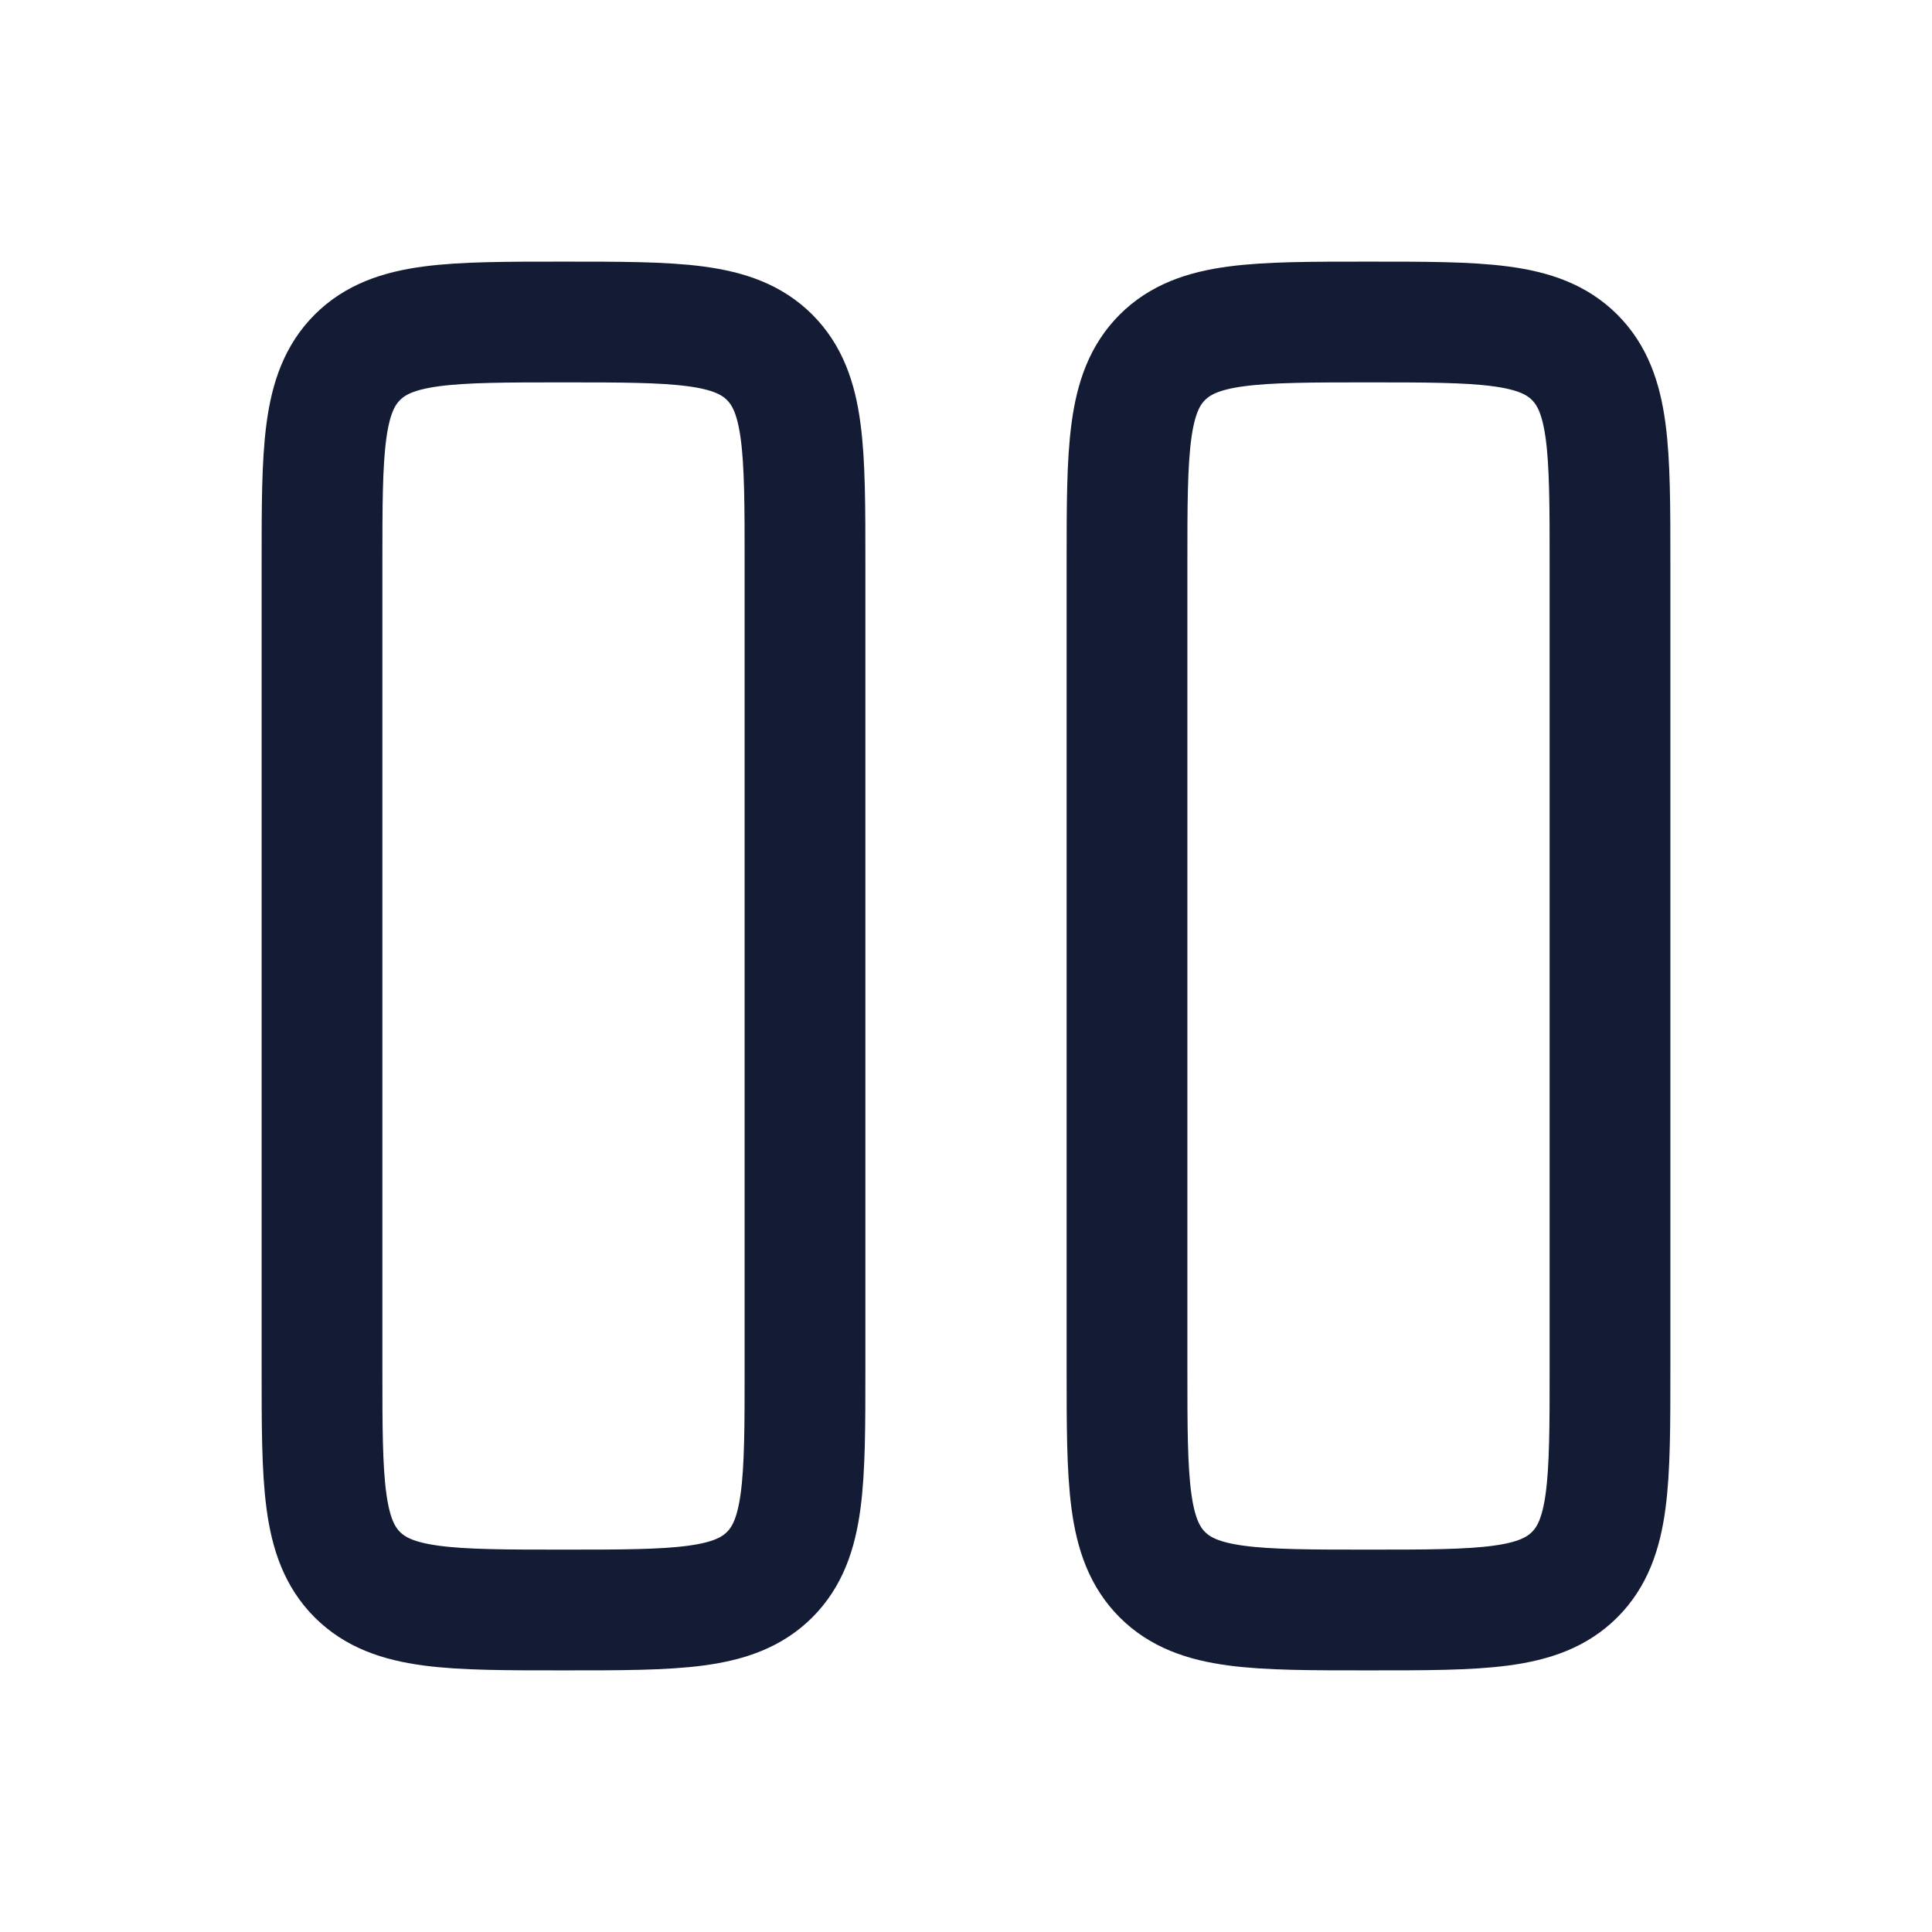
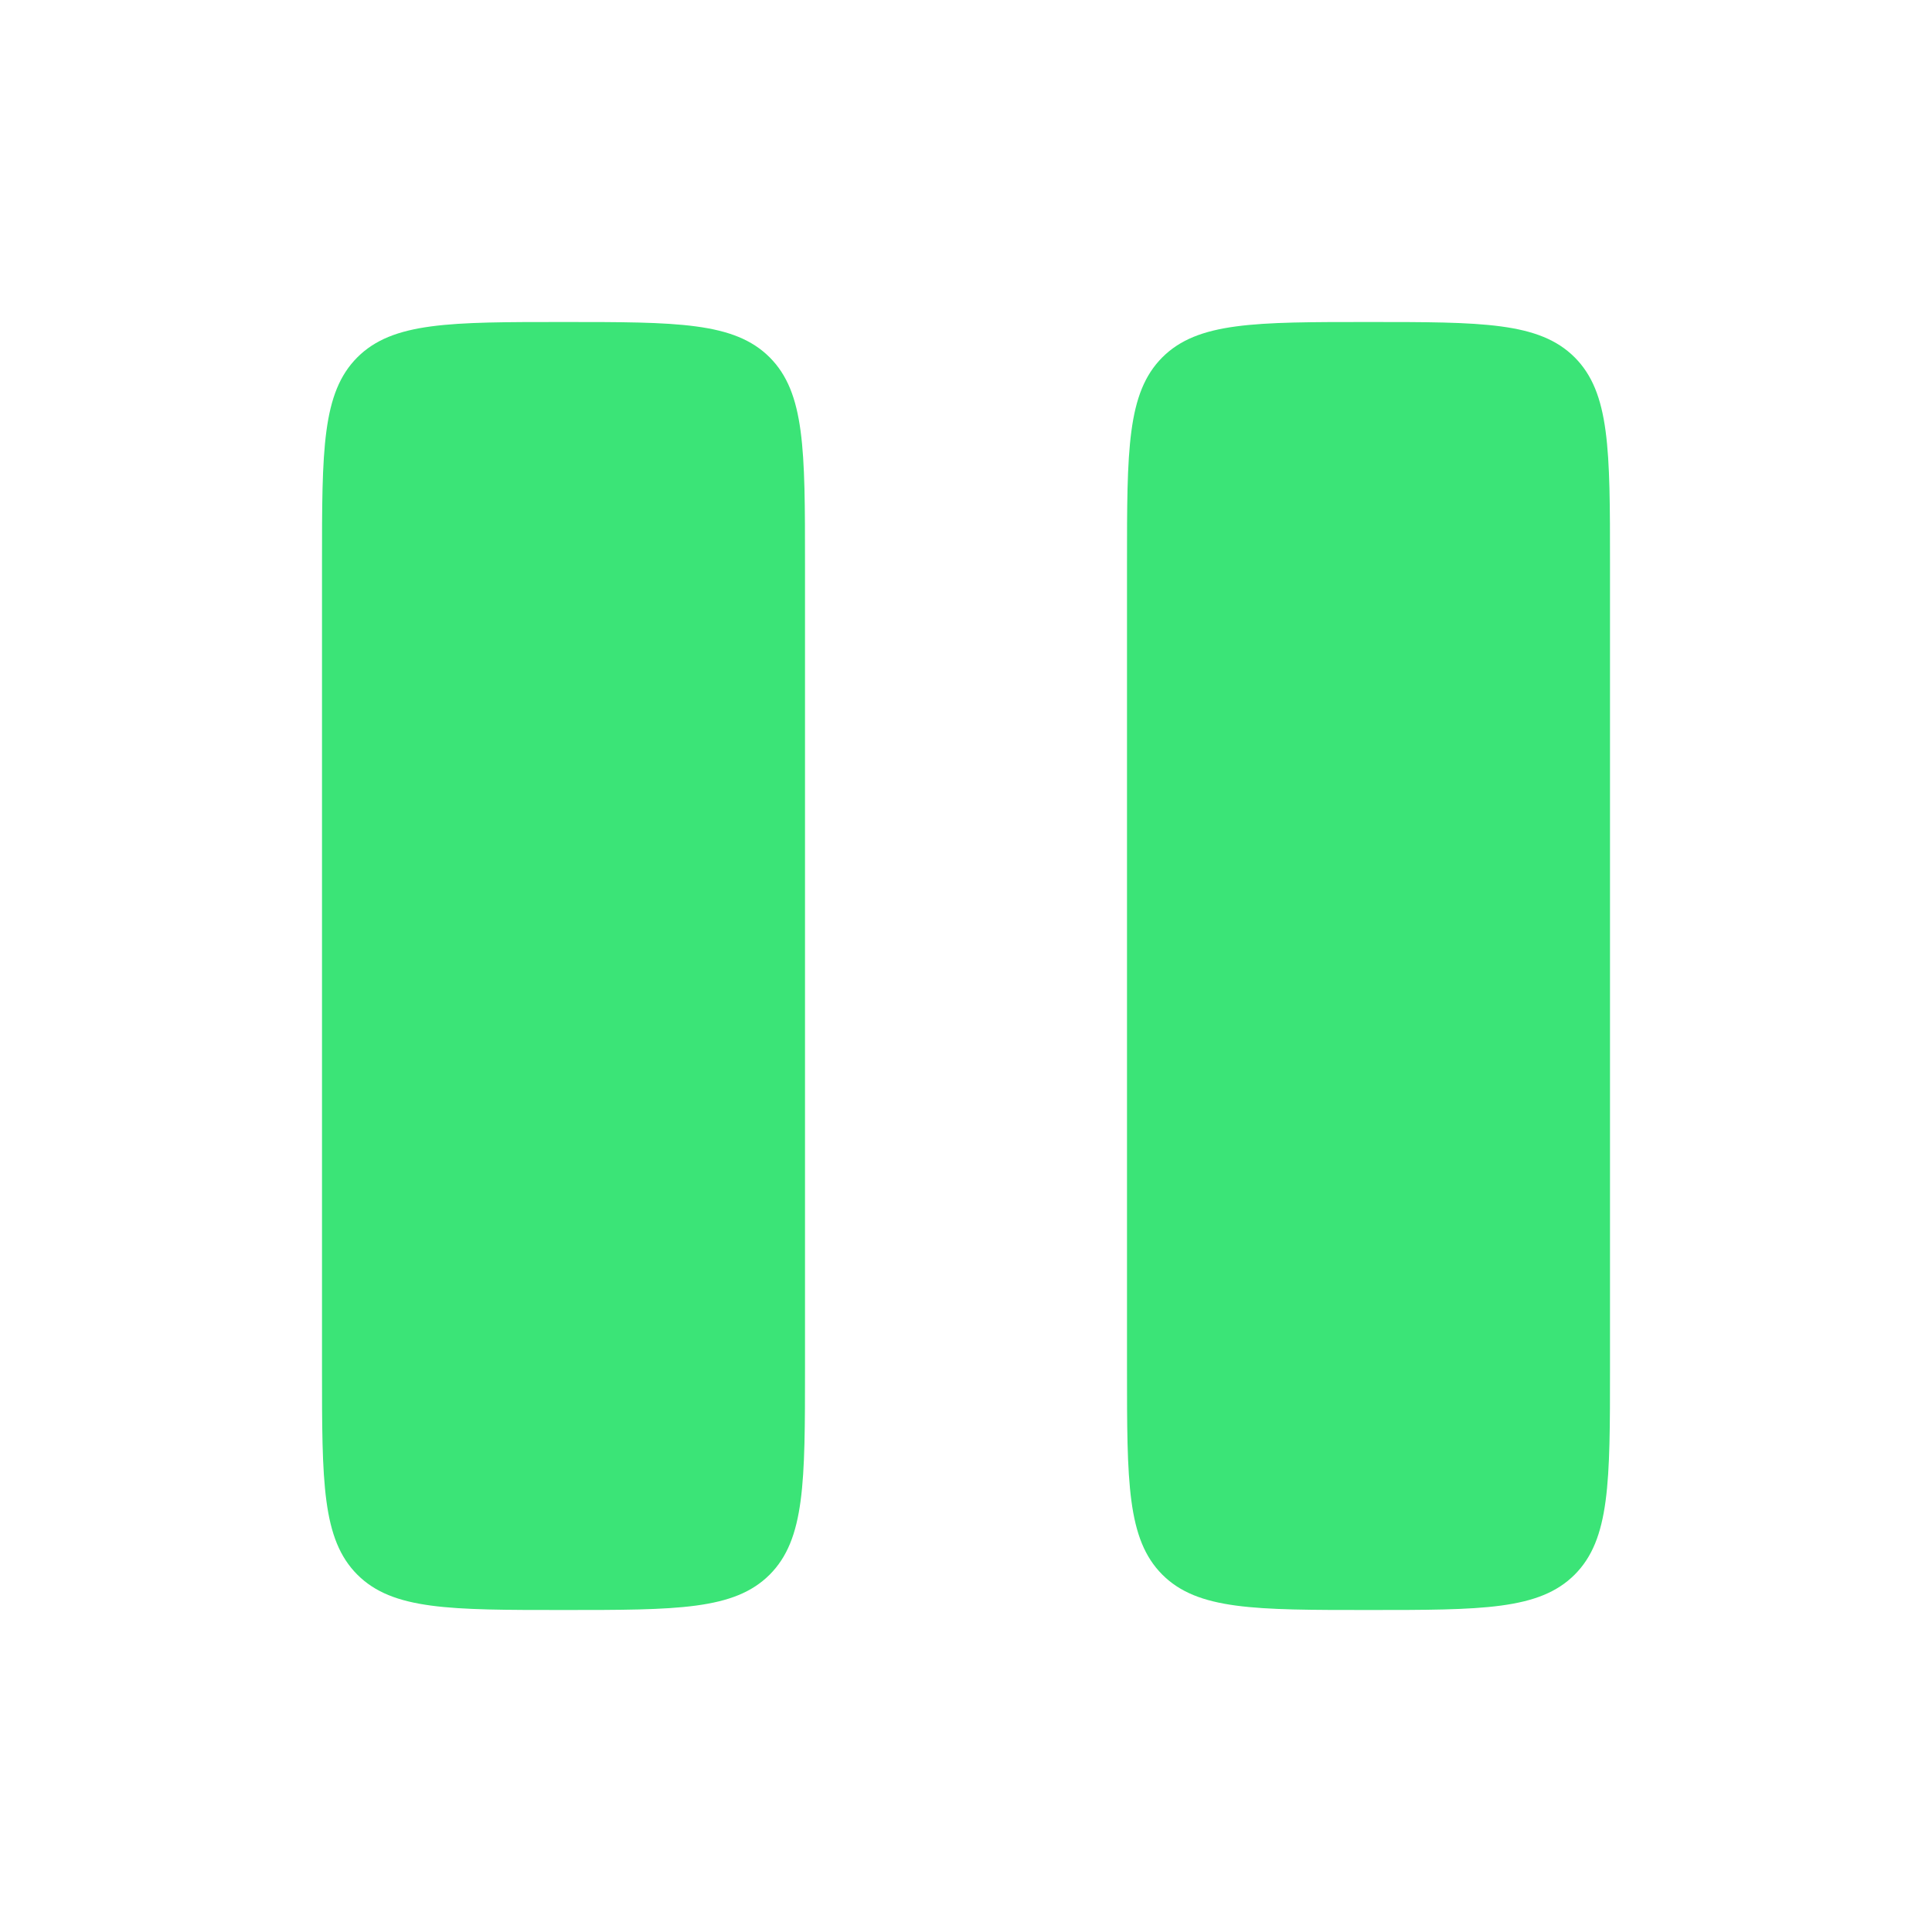
- <svg xmlns="http://www.w3.org/2000/svg" width="24" height="24" viewBox="0 0 24 24" fill="none">
-   <path d="M4 7C4 5.586 4 4.879 4.439 4.439C4.879 4 5.586 4 7 4C8.414 4 9.121 4 9.561 4.439C10 4.879 10 5.586 10 7V17C10 18.414 10 19.121 9.561 19.561C9.121 20 8.414 20 7 20C5.586 20 4.879 20 4.439 19.561C4 19.121 4 18.414 4 17V7Z" stroke="#141B34" stroke-width="1.5" />
-   <path d="M14 7C14 5.586 14 4.879 14.439 4.439C14.879 4 15.586 4 17 4C18.414 4 19.121 4 19.561 4.439C20 4.879 20 5.586 20 7V17C20 18.414 20 19.121 19.561 19.561C19.121 20 18.414 20 17 20C15.586 20 14.879 20 14.439 19.561C14 19.121 14 18.414 14 17V7Z" stroke="#141B34" stroke-width="1.5" />
+ <svg xmlns="http://www.w3.org/2000/svg" width="24" height="24" viewBox="0 0 24 24" fill="#3BE477">
+   <path d="M4 7C4 5.586 4 4.879 4.439 4.439C4.879 4 5.586 4 7 4C8.414 4 9.121 4 9.561 4.439C10 4.879 10 5.586 10 7V17C10 18.414 10 19.121 9.561 19.561C9.121 20 8.414 20 7 20C5.586 20 4.879 20 4.439 19.561C4 19.121 4 18.414 4 17V7Z" stroke="none" stroke-width="1.5" />
+   <path d="M14 7C14 5.586 14 4.879 14.439 4.439C14.879 4 15.586 4 17 4C18.414 4 19.121 4 19.561 4.439C20 4.879 20 5.586 20 7V17C20 18.414 20 19.121 19.561 19.561C19.121 20 18.414 20 17 20C15.586 20 14.879 20 14.439 19.561C14 19.121 14 18.414 14 17V7Z" stroke="none" stroke-width="1.5" />
</svg>
